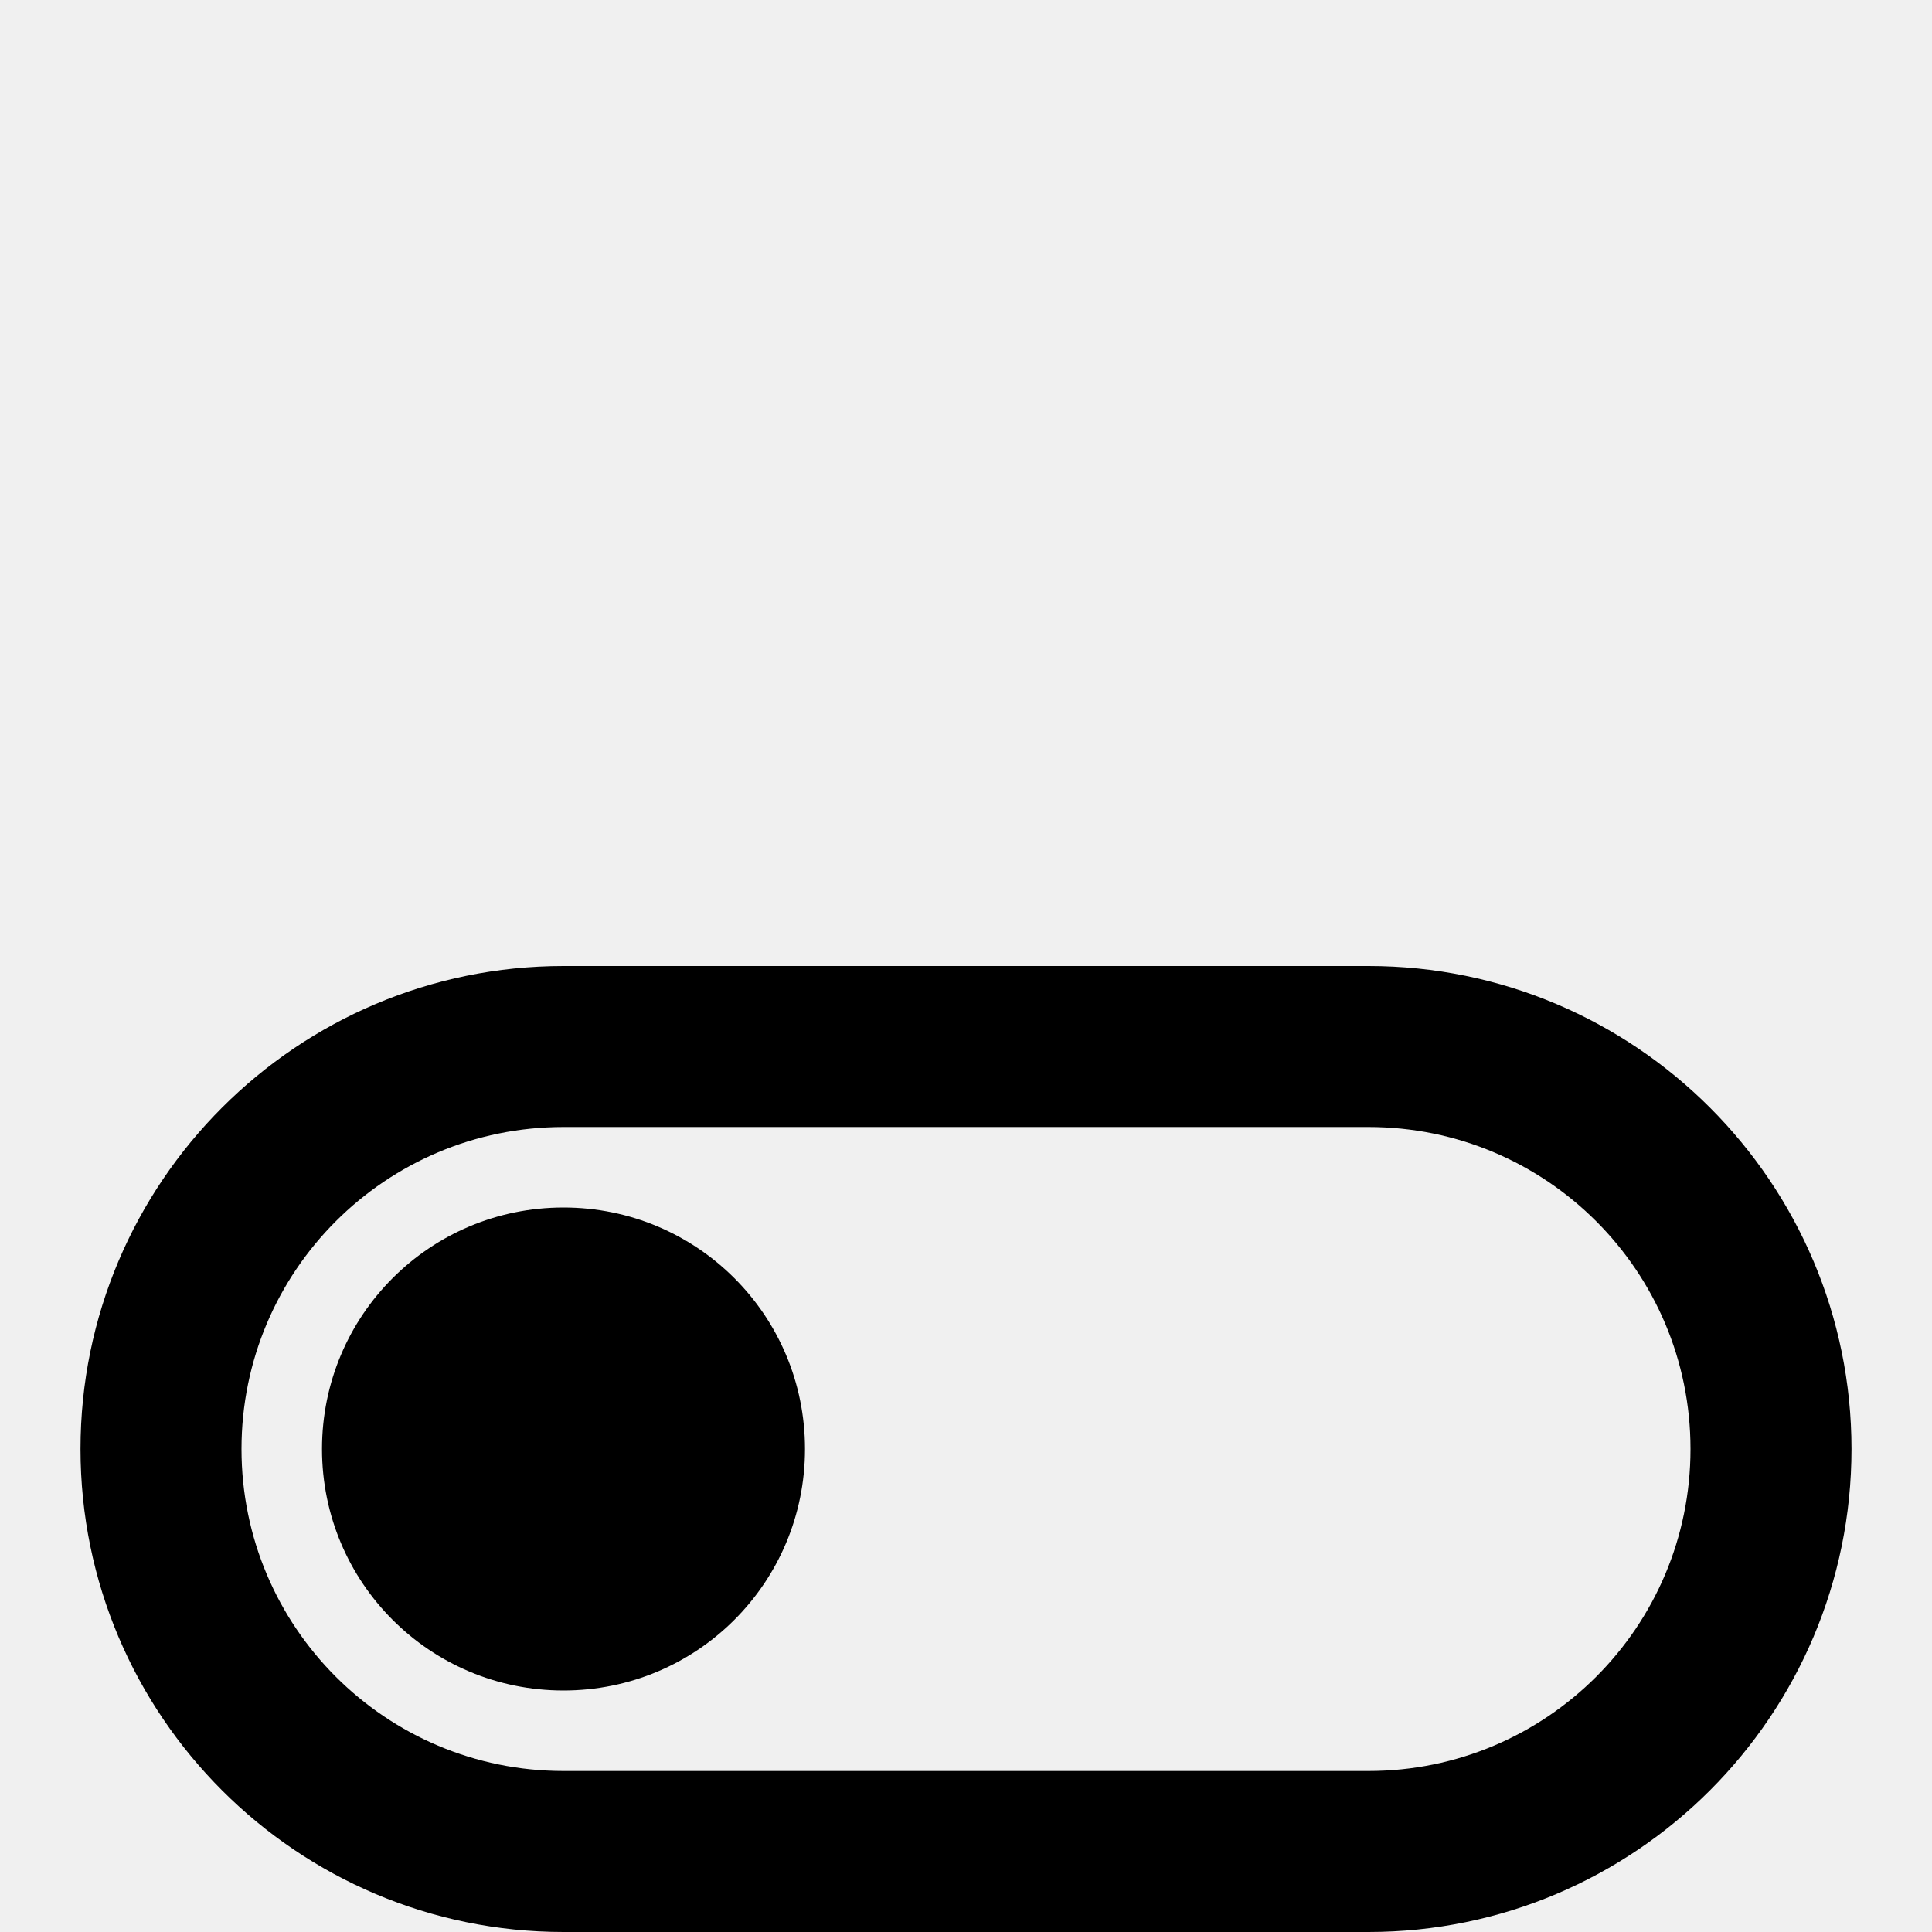
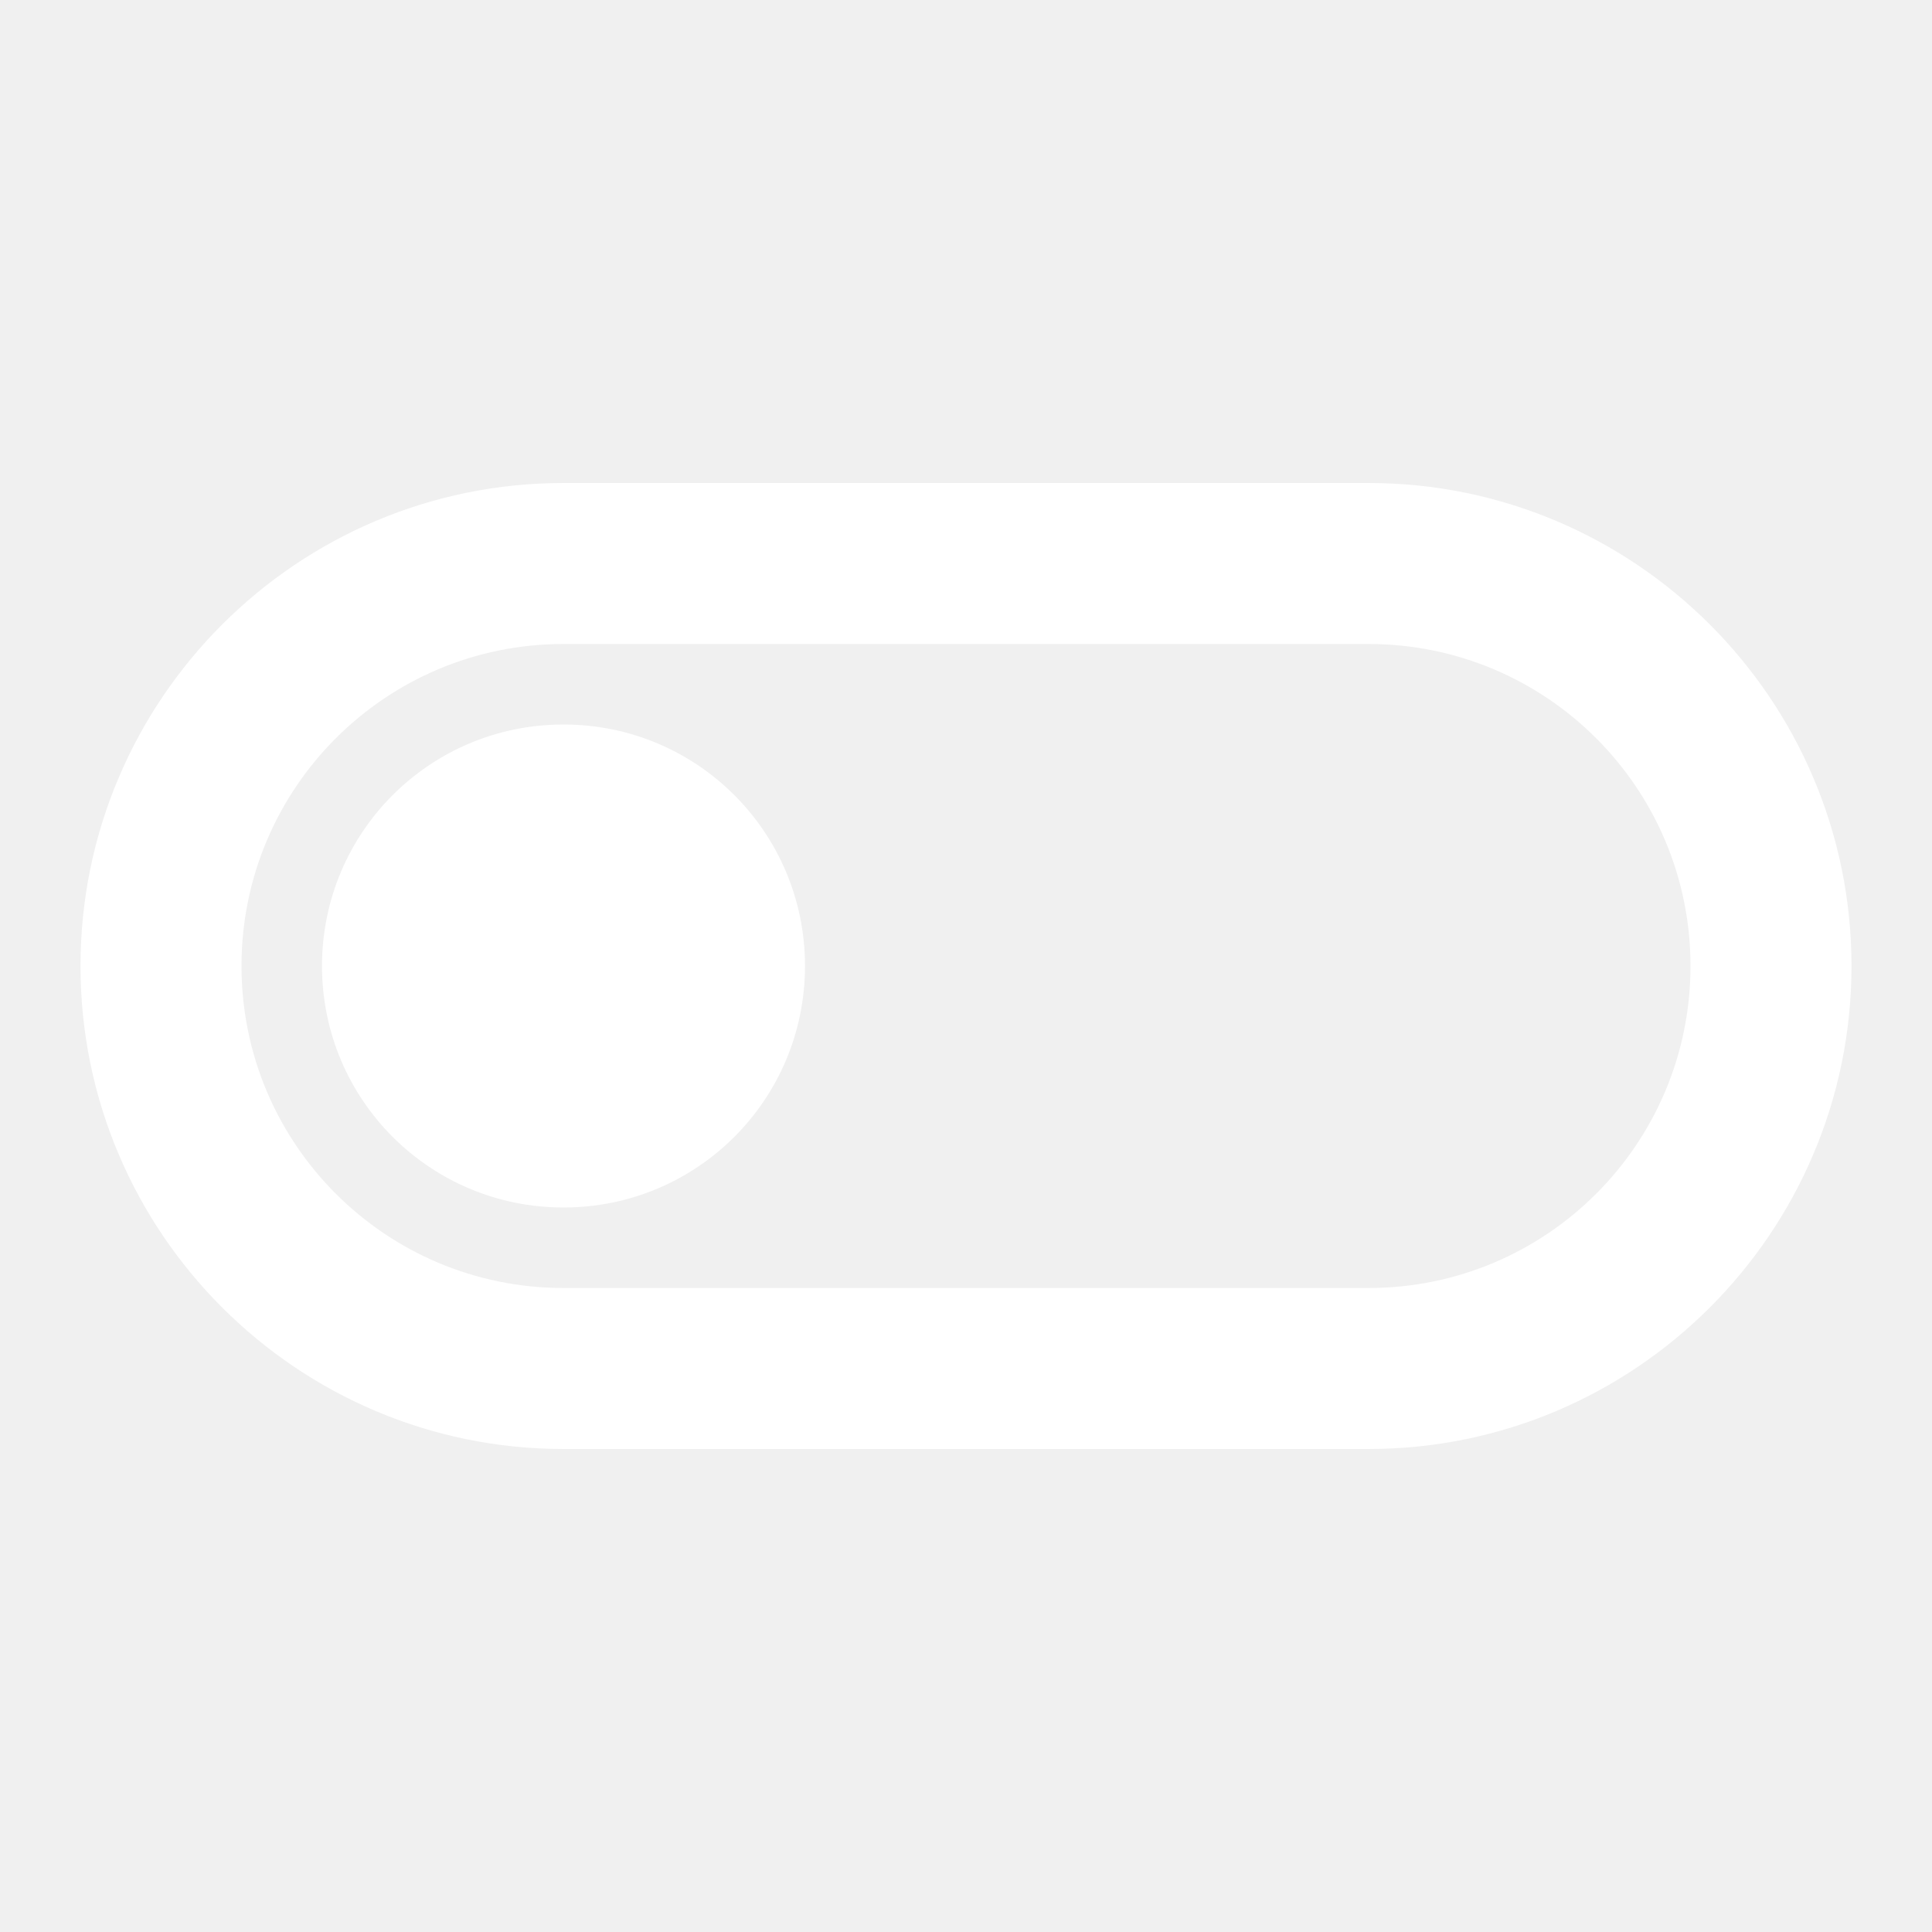
- <svg xmlns="http://www.w3.org/2000/svg" height="24px" viewBox="0 0 24 12" width="24px" fill="#000000">
+ <svg xmlns="http://www.w3.org/2000/svg" height="24px" viewBox="0 0 24 24" width="24px" fill="#ffffff">
  <path d="M0 0h24v24H0V0z" fill="none" />
  <path d="M17 6H7c-3.31 0-6 2.69-6 6s2.69 6 6 6h10c3.31 0 6-2.69 6-6s-2.69-6-6-6zm0 10H7c-2.21 0-4-1.79-4-4s1.79-4 4-4h10c2.21 0 4 1.79 4 4s-1.79 4-4 4zM7 9c-1.66 0-3 1.34-3 3s1.34 3 3 3 3-1.34 3-3-1.34-3-3-3z" />
</svg>
